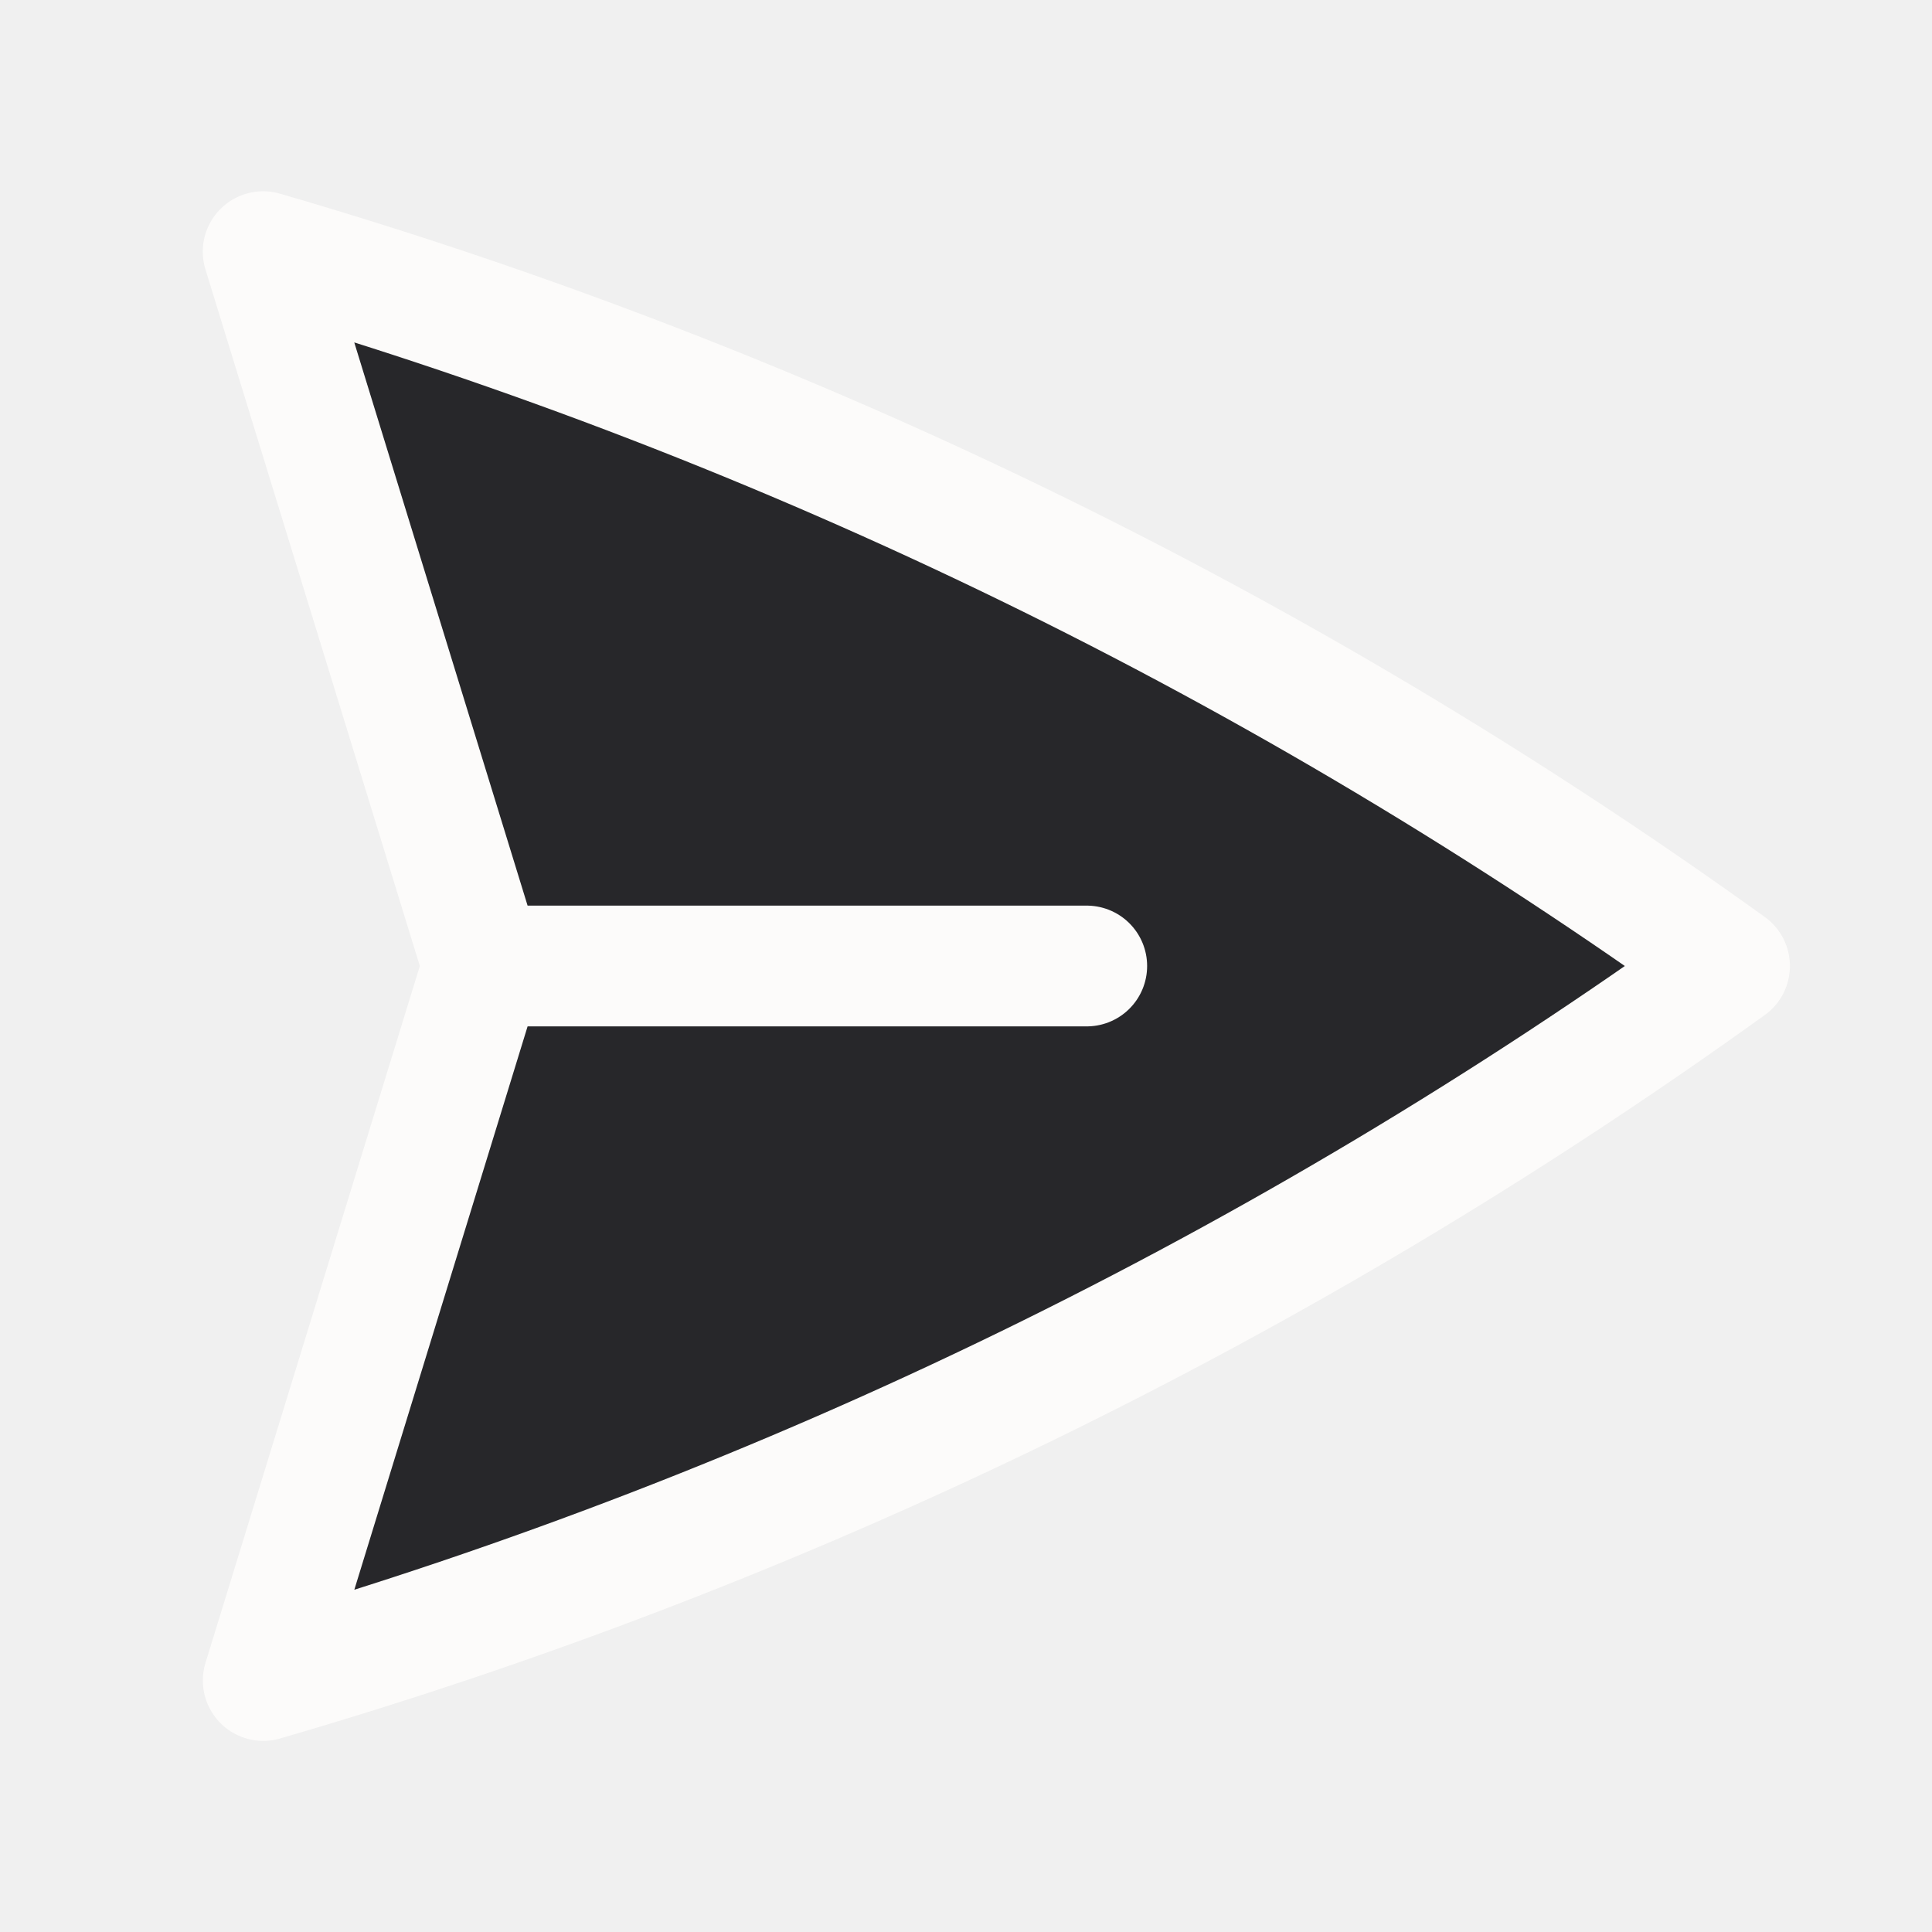
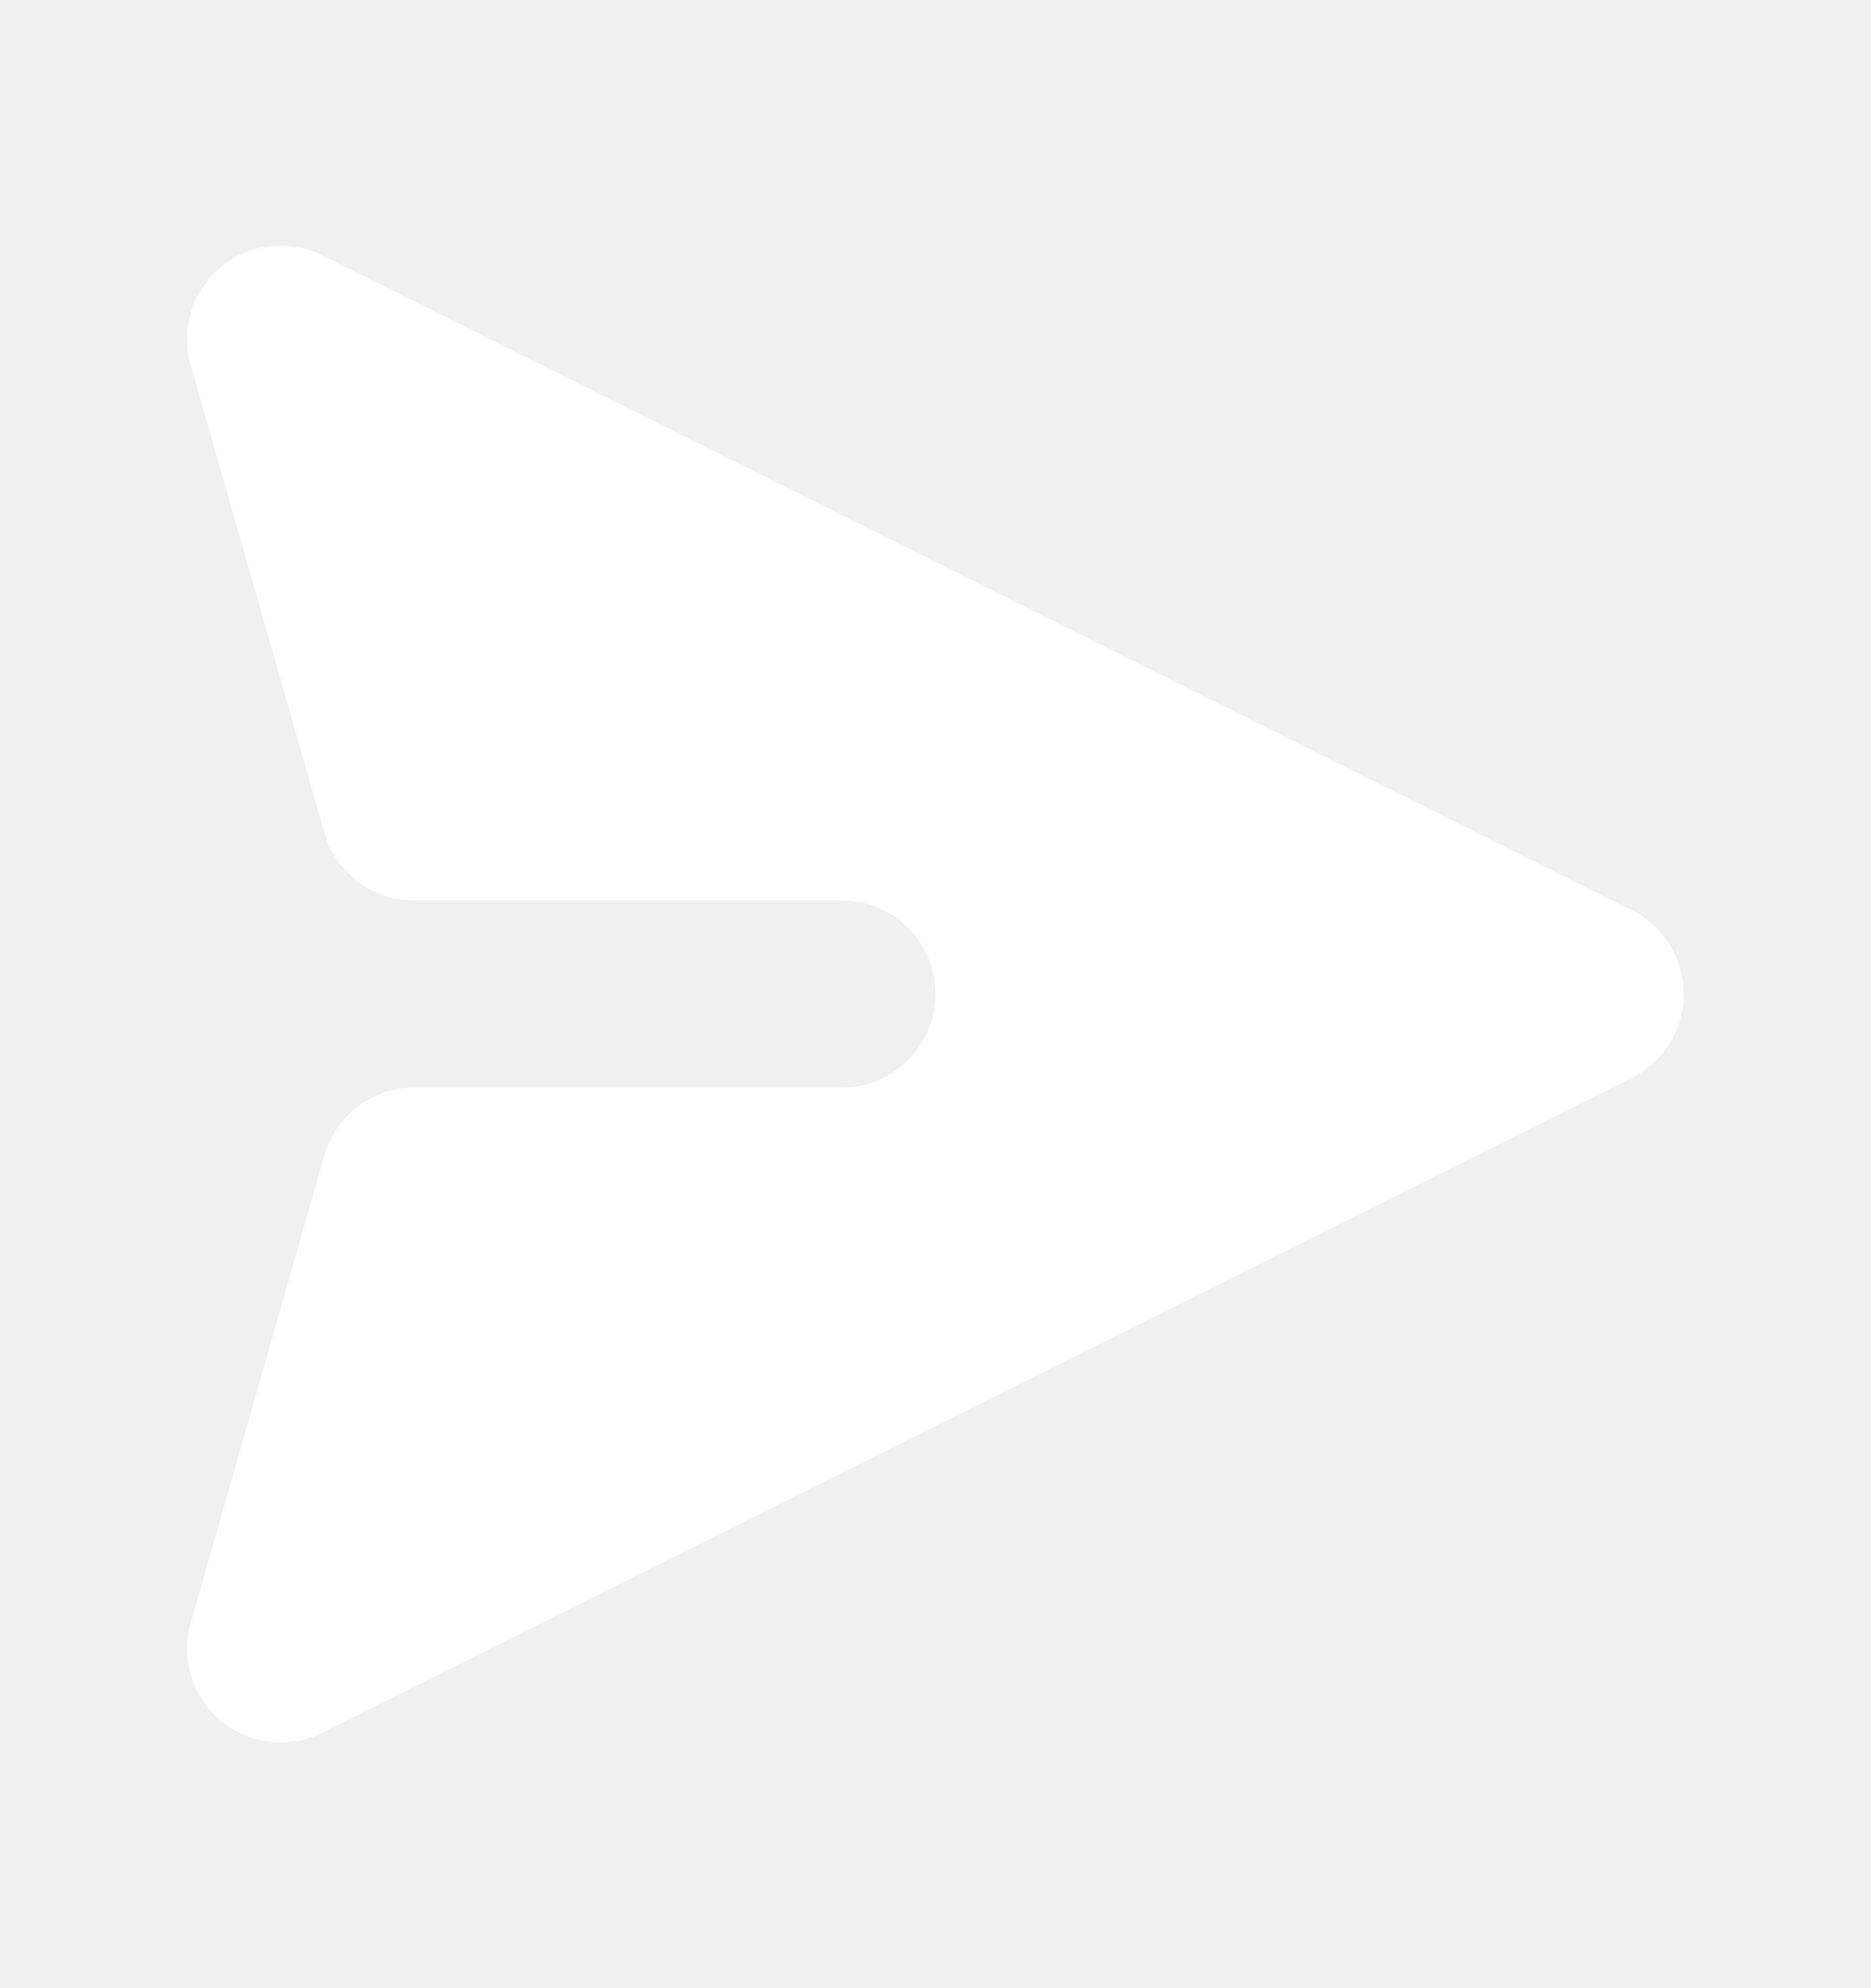
- <svg xmlns="http://www.w3.org/2000/svg" width="24" height="24" viewBox="0 0 24 24" fill="none">
-   <path d="M6 12L3.269 3.126C9.802 5.026 15.962 8.027 21.485 12C15.963 15.974 9.803 18.976 3.27 20.876L6 12ZM6 12H13.5H6Z" fill="#27272A" />
-   <path d="M6 12L3.269 3.126C9.802 5.026 15.962 8.027 21.485 12C15.963 15.974 9.803 18.976 3.27 20.876L6 12ZM6 12H13.5" stroke="#FCFBFA" stroke-width="1.5" stroke-linecap="round" stroke-linejoin="round" />
+ <svg xmlns="http://www.w3.org/2000/svg" width="16" height="17" viewBox="0 0 16 17" fill="none">
+   <g id="paper-airplane">
+     <path id="Vector" d="M13.958 9.215C14.09 9.149 14.202 9.047 14.28 8.92C14.358 8.794 14.399 8.648 14.399 8.5C14.399 8.352 14.358 8.206 14.28 8.08C14.202 7.953 14.09 7.851 13.958 7.785L2.758 2.185C2.619 2.115 2.463 2.088 2.308 2.105C2.154 2.123 2.008 2.185 1.889 2.285C1.769 2.384 1.681 2.515 1.635 2.664C1.589 2.812 1.588 2.971 1.63 3.12L2.774 7.12C2.821 7.287 2.922 7.434 3.061 7.539C3.2 7.644 3.369 7.7 3.543 7.7L7.2 7.7C7.412 7.7 7.616 7.784 7.766 7.934C7.916 8.084 8 8.288 8 8.5C8 8.712 7.916 8.916 7.766 9.066C7.616 9.216 7.412 9.3 7.2 9.3H3.543C3.369 9.3 3.2 9.356 3.061 9.461C2.922 9.566 2.821 9.713 2.774 9.88L1.631 13.88C1.588 14.029 1.59 14.188 1.636 14.336C1.682 14.484 1.77 14.616 1.889 14.716C2.008 14.815 2.154 14.877 2.308 14.895C2.463 14.913 2.619 14.885 2.758 14.816L13.958 9.216V9.215Z" fill="white" />
+   </g>
</svg>
